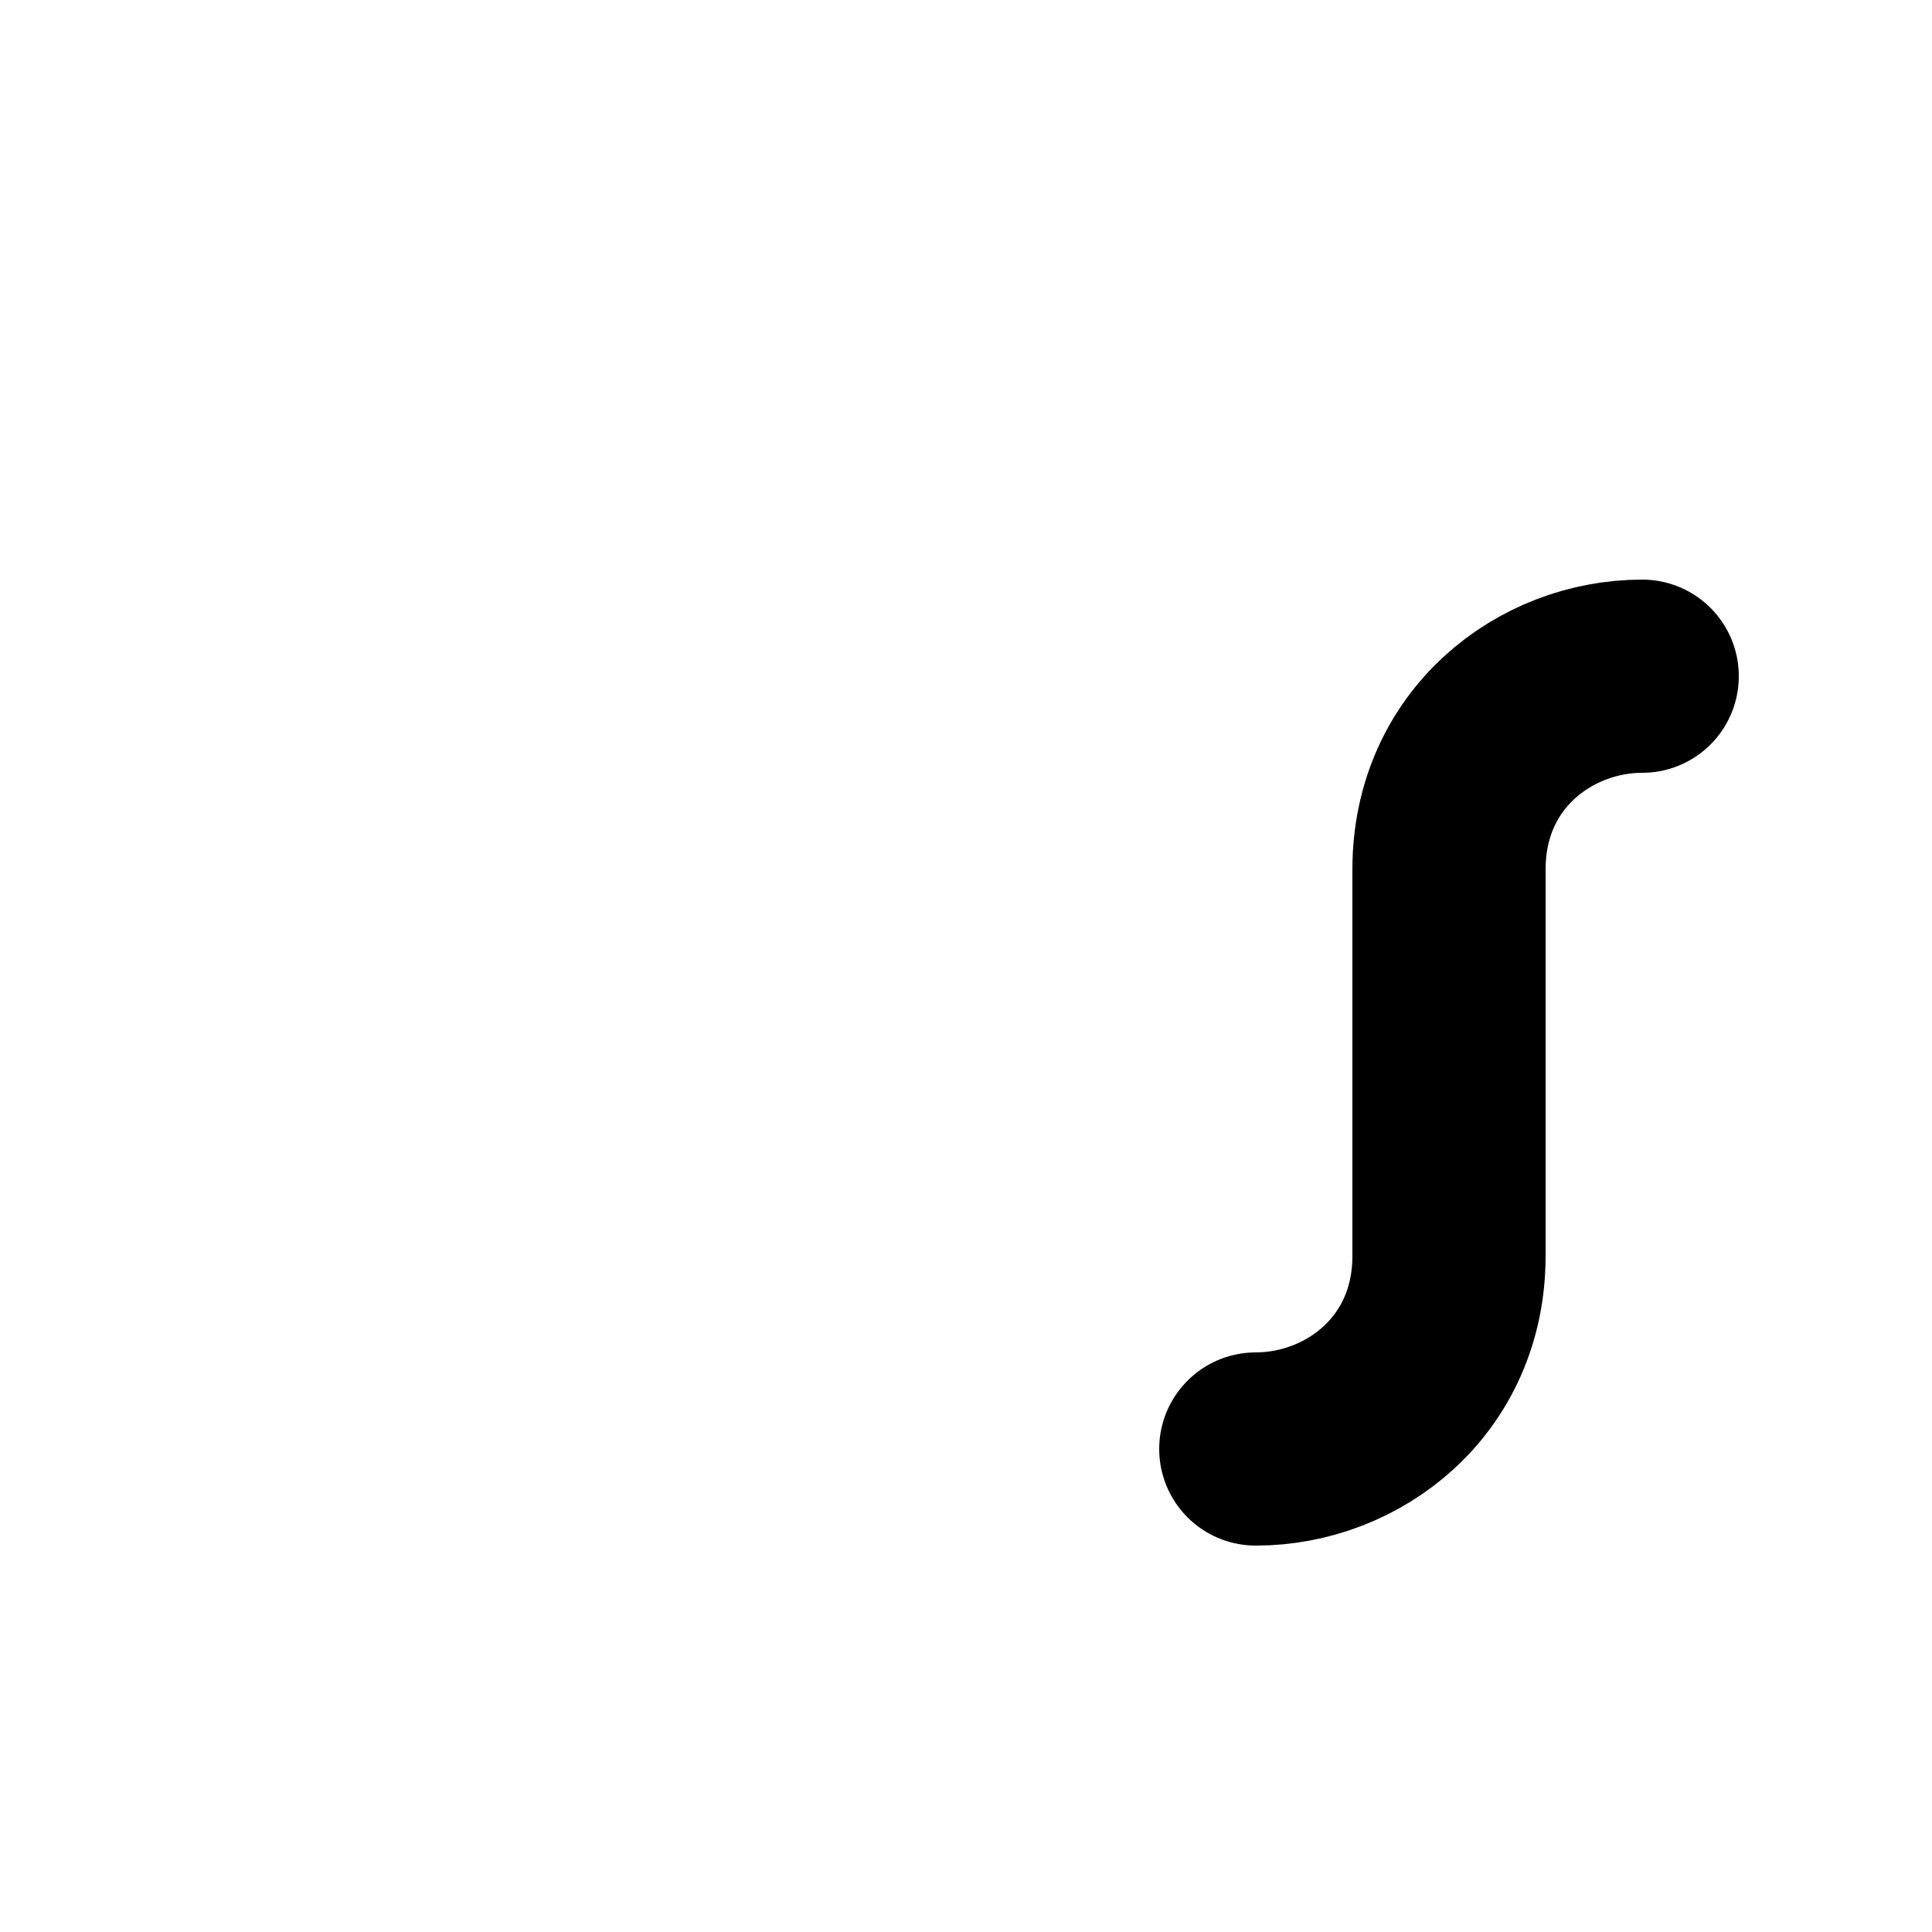
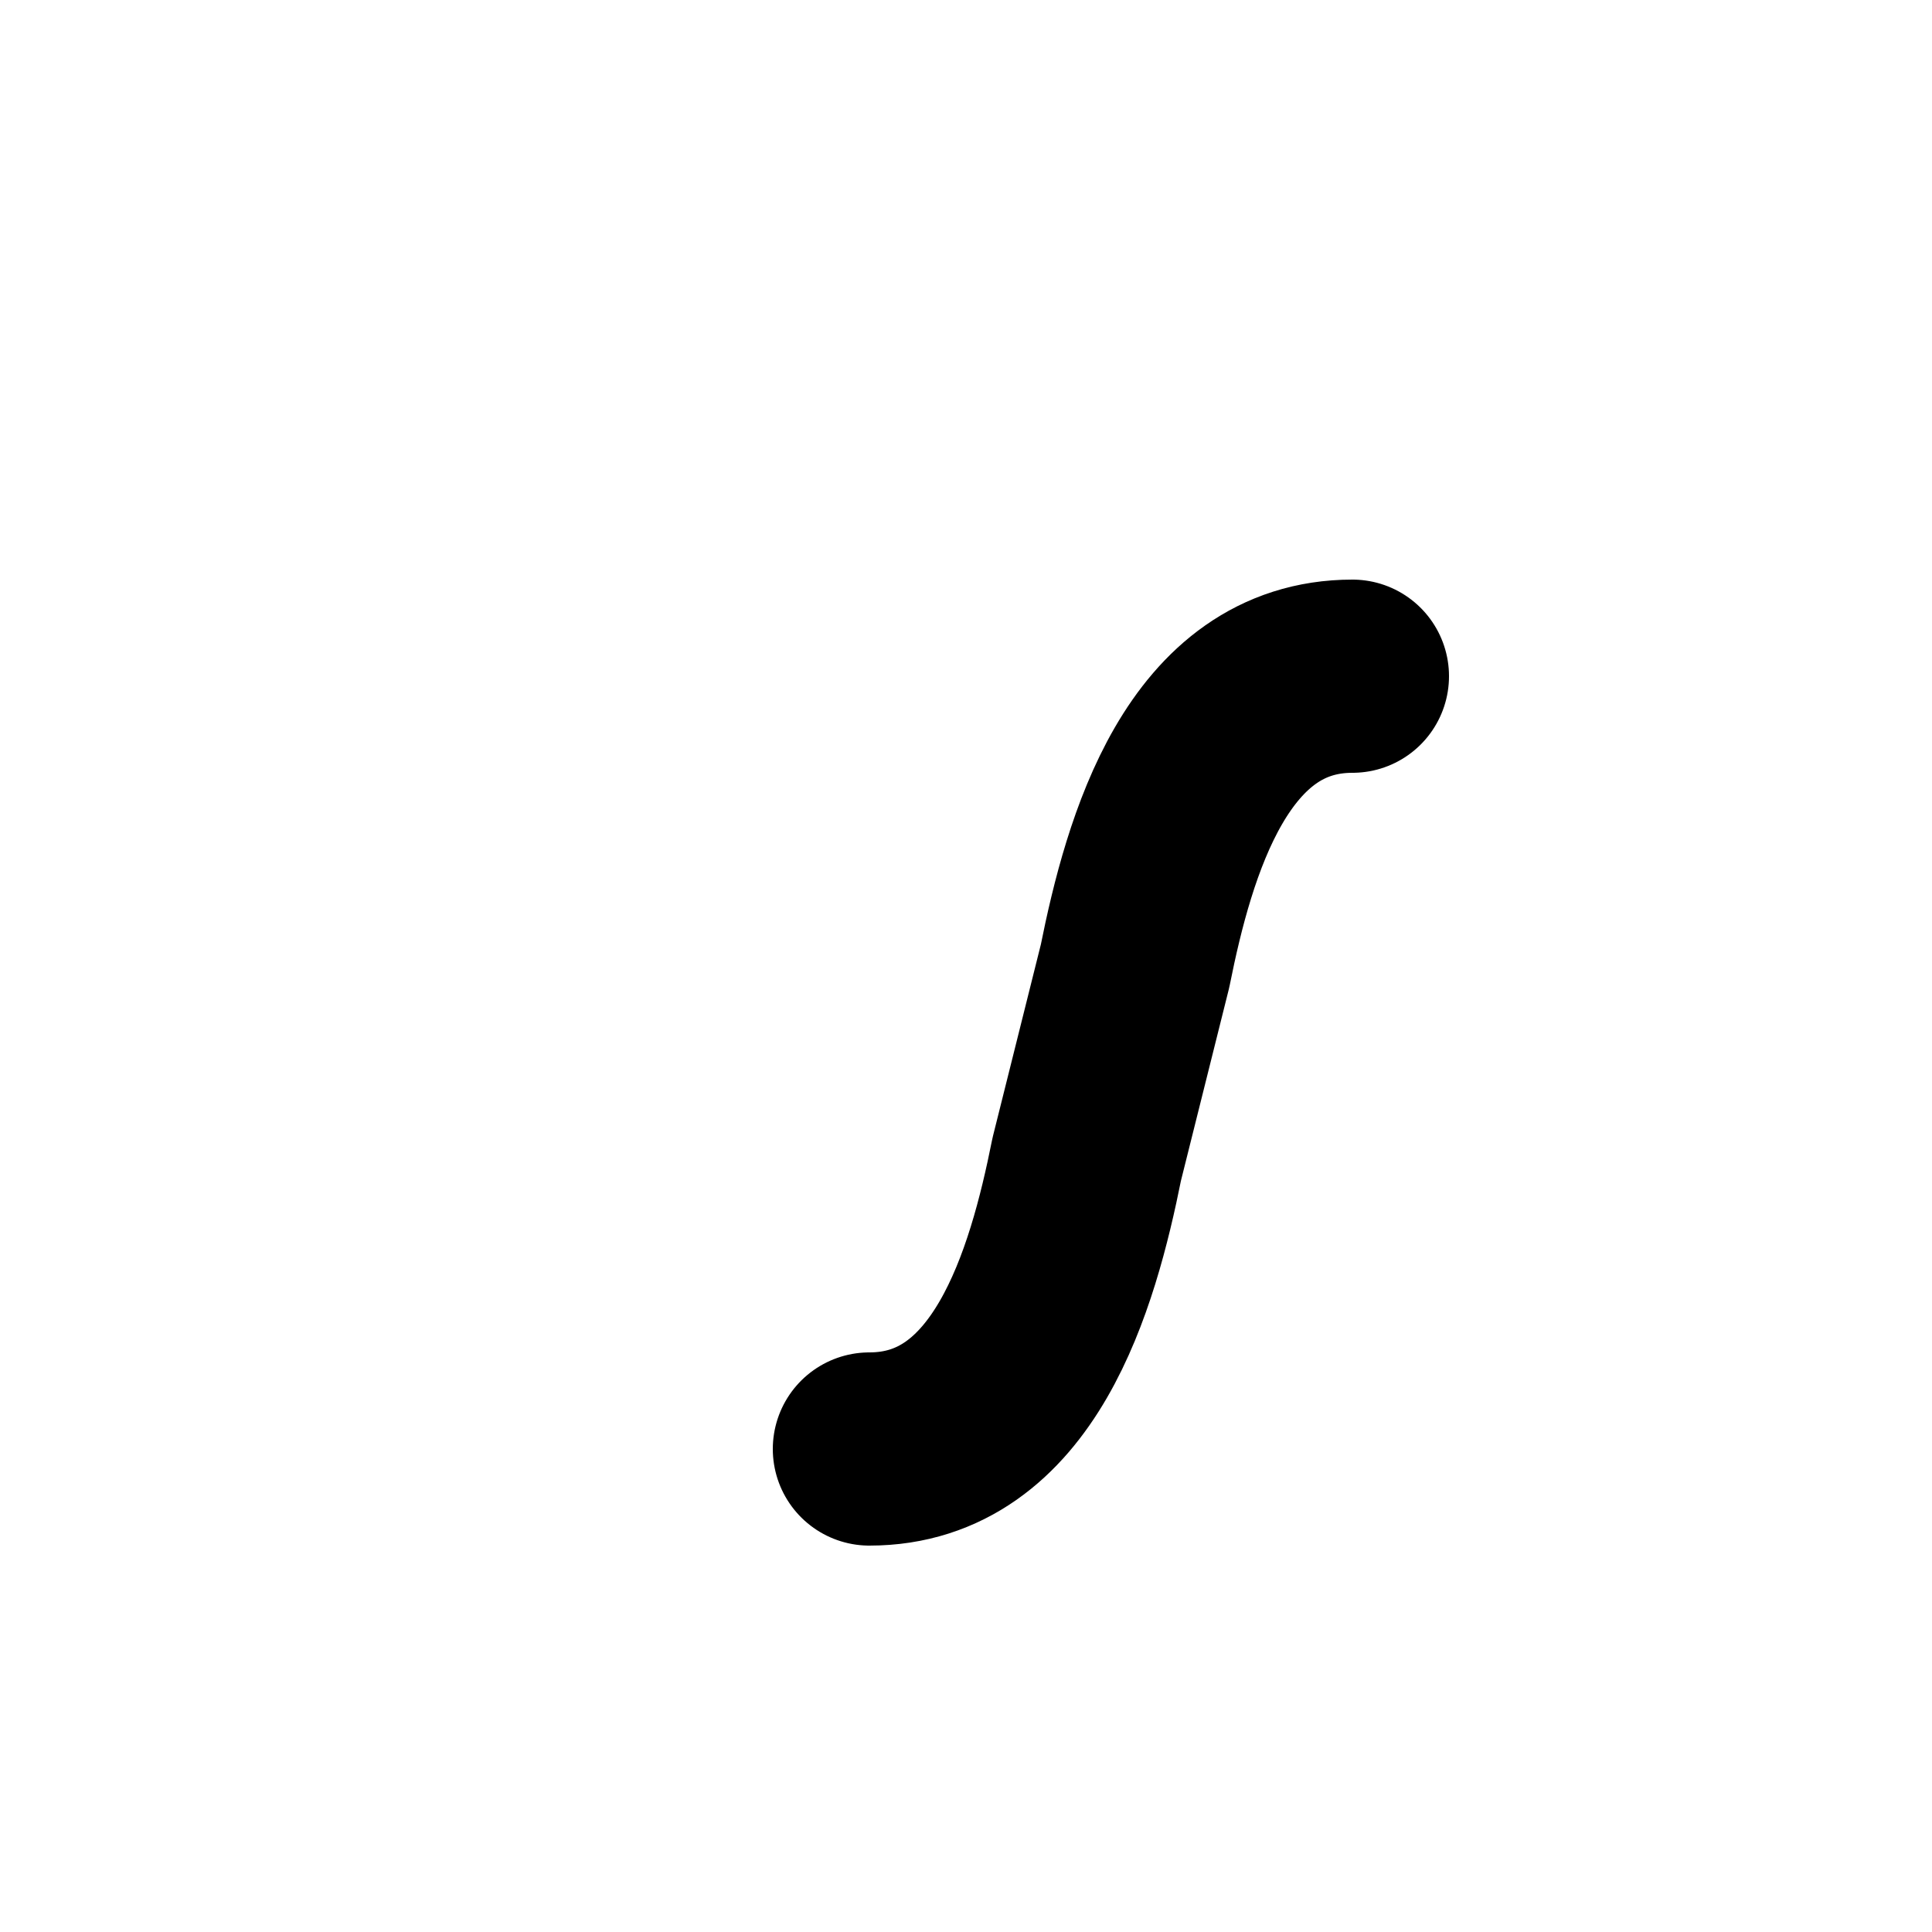
<svg xmlns="http://www.w3.org/2000/svg" width="1000" height="1000" viewBox="0 0 1000 1000" version="1.1" id="svg5">
  <defs id="defs2" />
  <g id="layer1">
-     <path style="fill:none;stroke:#000000;stroke-width:100;stroke-linecap:round;stroke-linejoin:round;stroke-dasharray:none;stroke-opacity:1" d="m 850,350 c -50,0 -100,37.5 -100,100 v 200 c 0,62.5 -50,100 -100,100" id="path5467-5" />
+     <path style="fill:none;stroke:#000000;stroke-width:100;stroke-linecap:round;stroke-linejoin:round;stroke-dasharray:none;stroke-opacity:1" d="m 700,350 c -75,0 -100,87.5 -112.5,150 l -25,100 C 550,662.5 525,750 450,750" id="path5467-5" />
  </g>
</svg>
